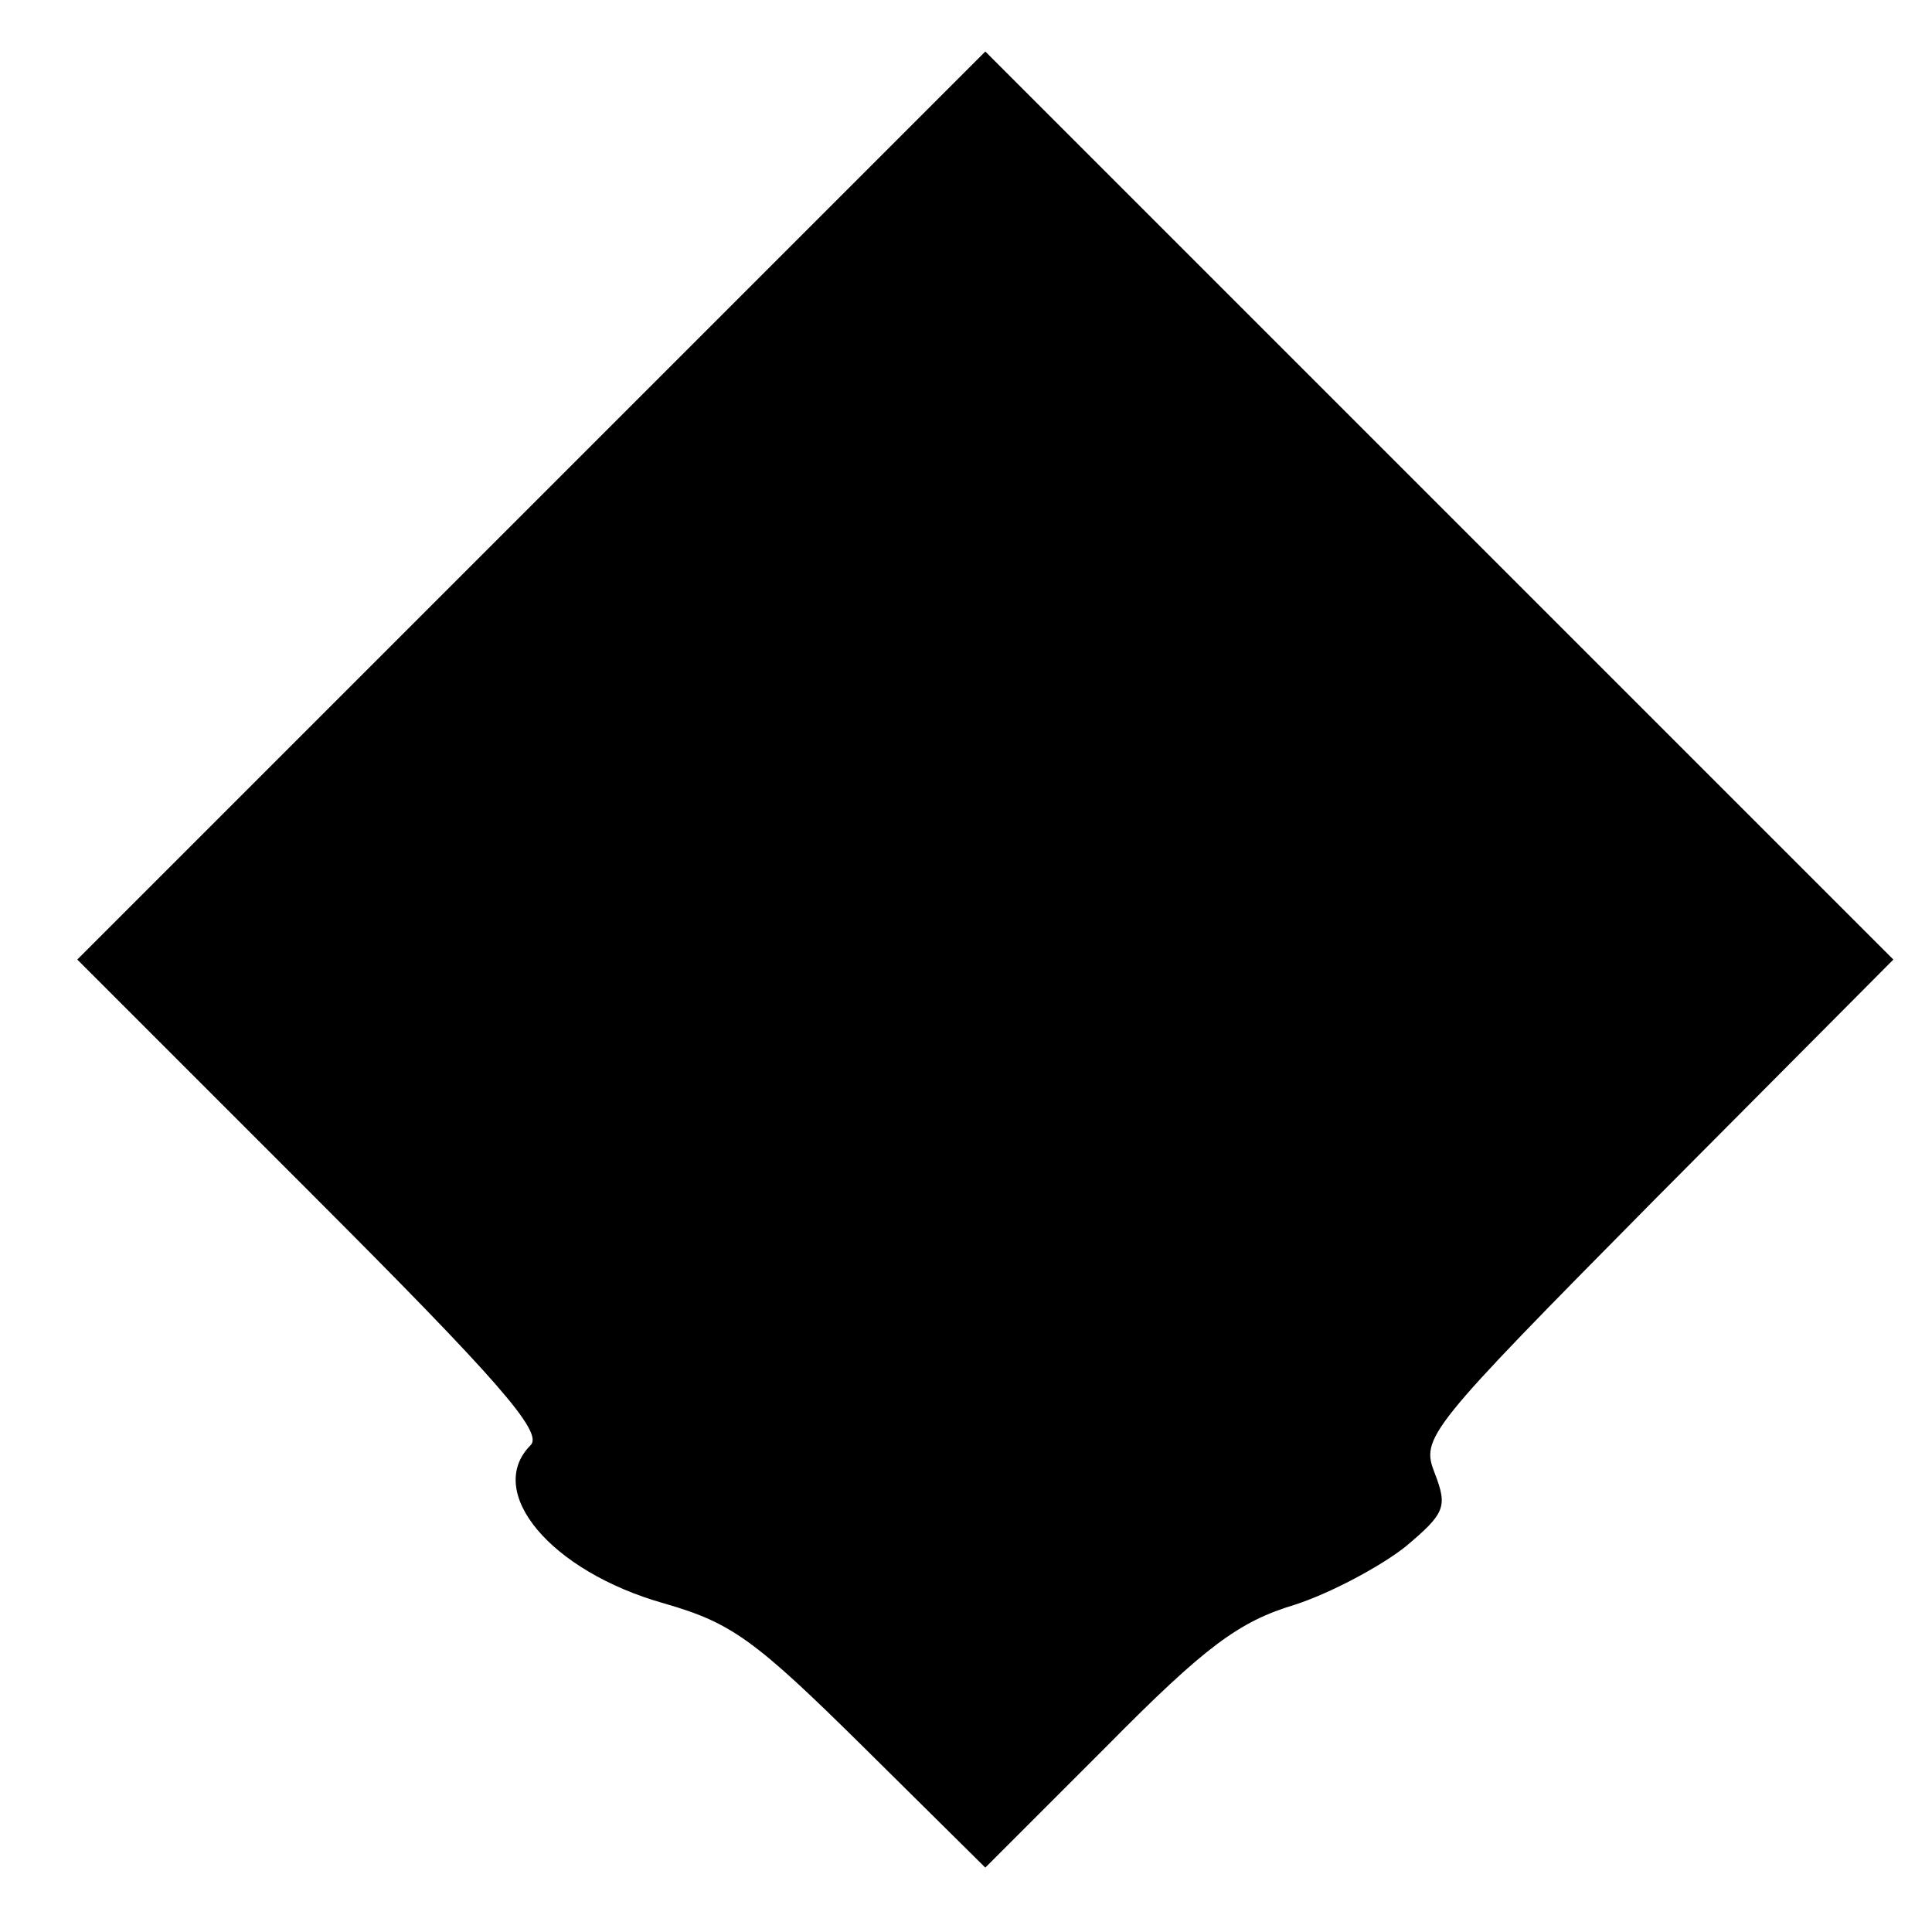
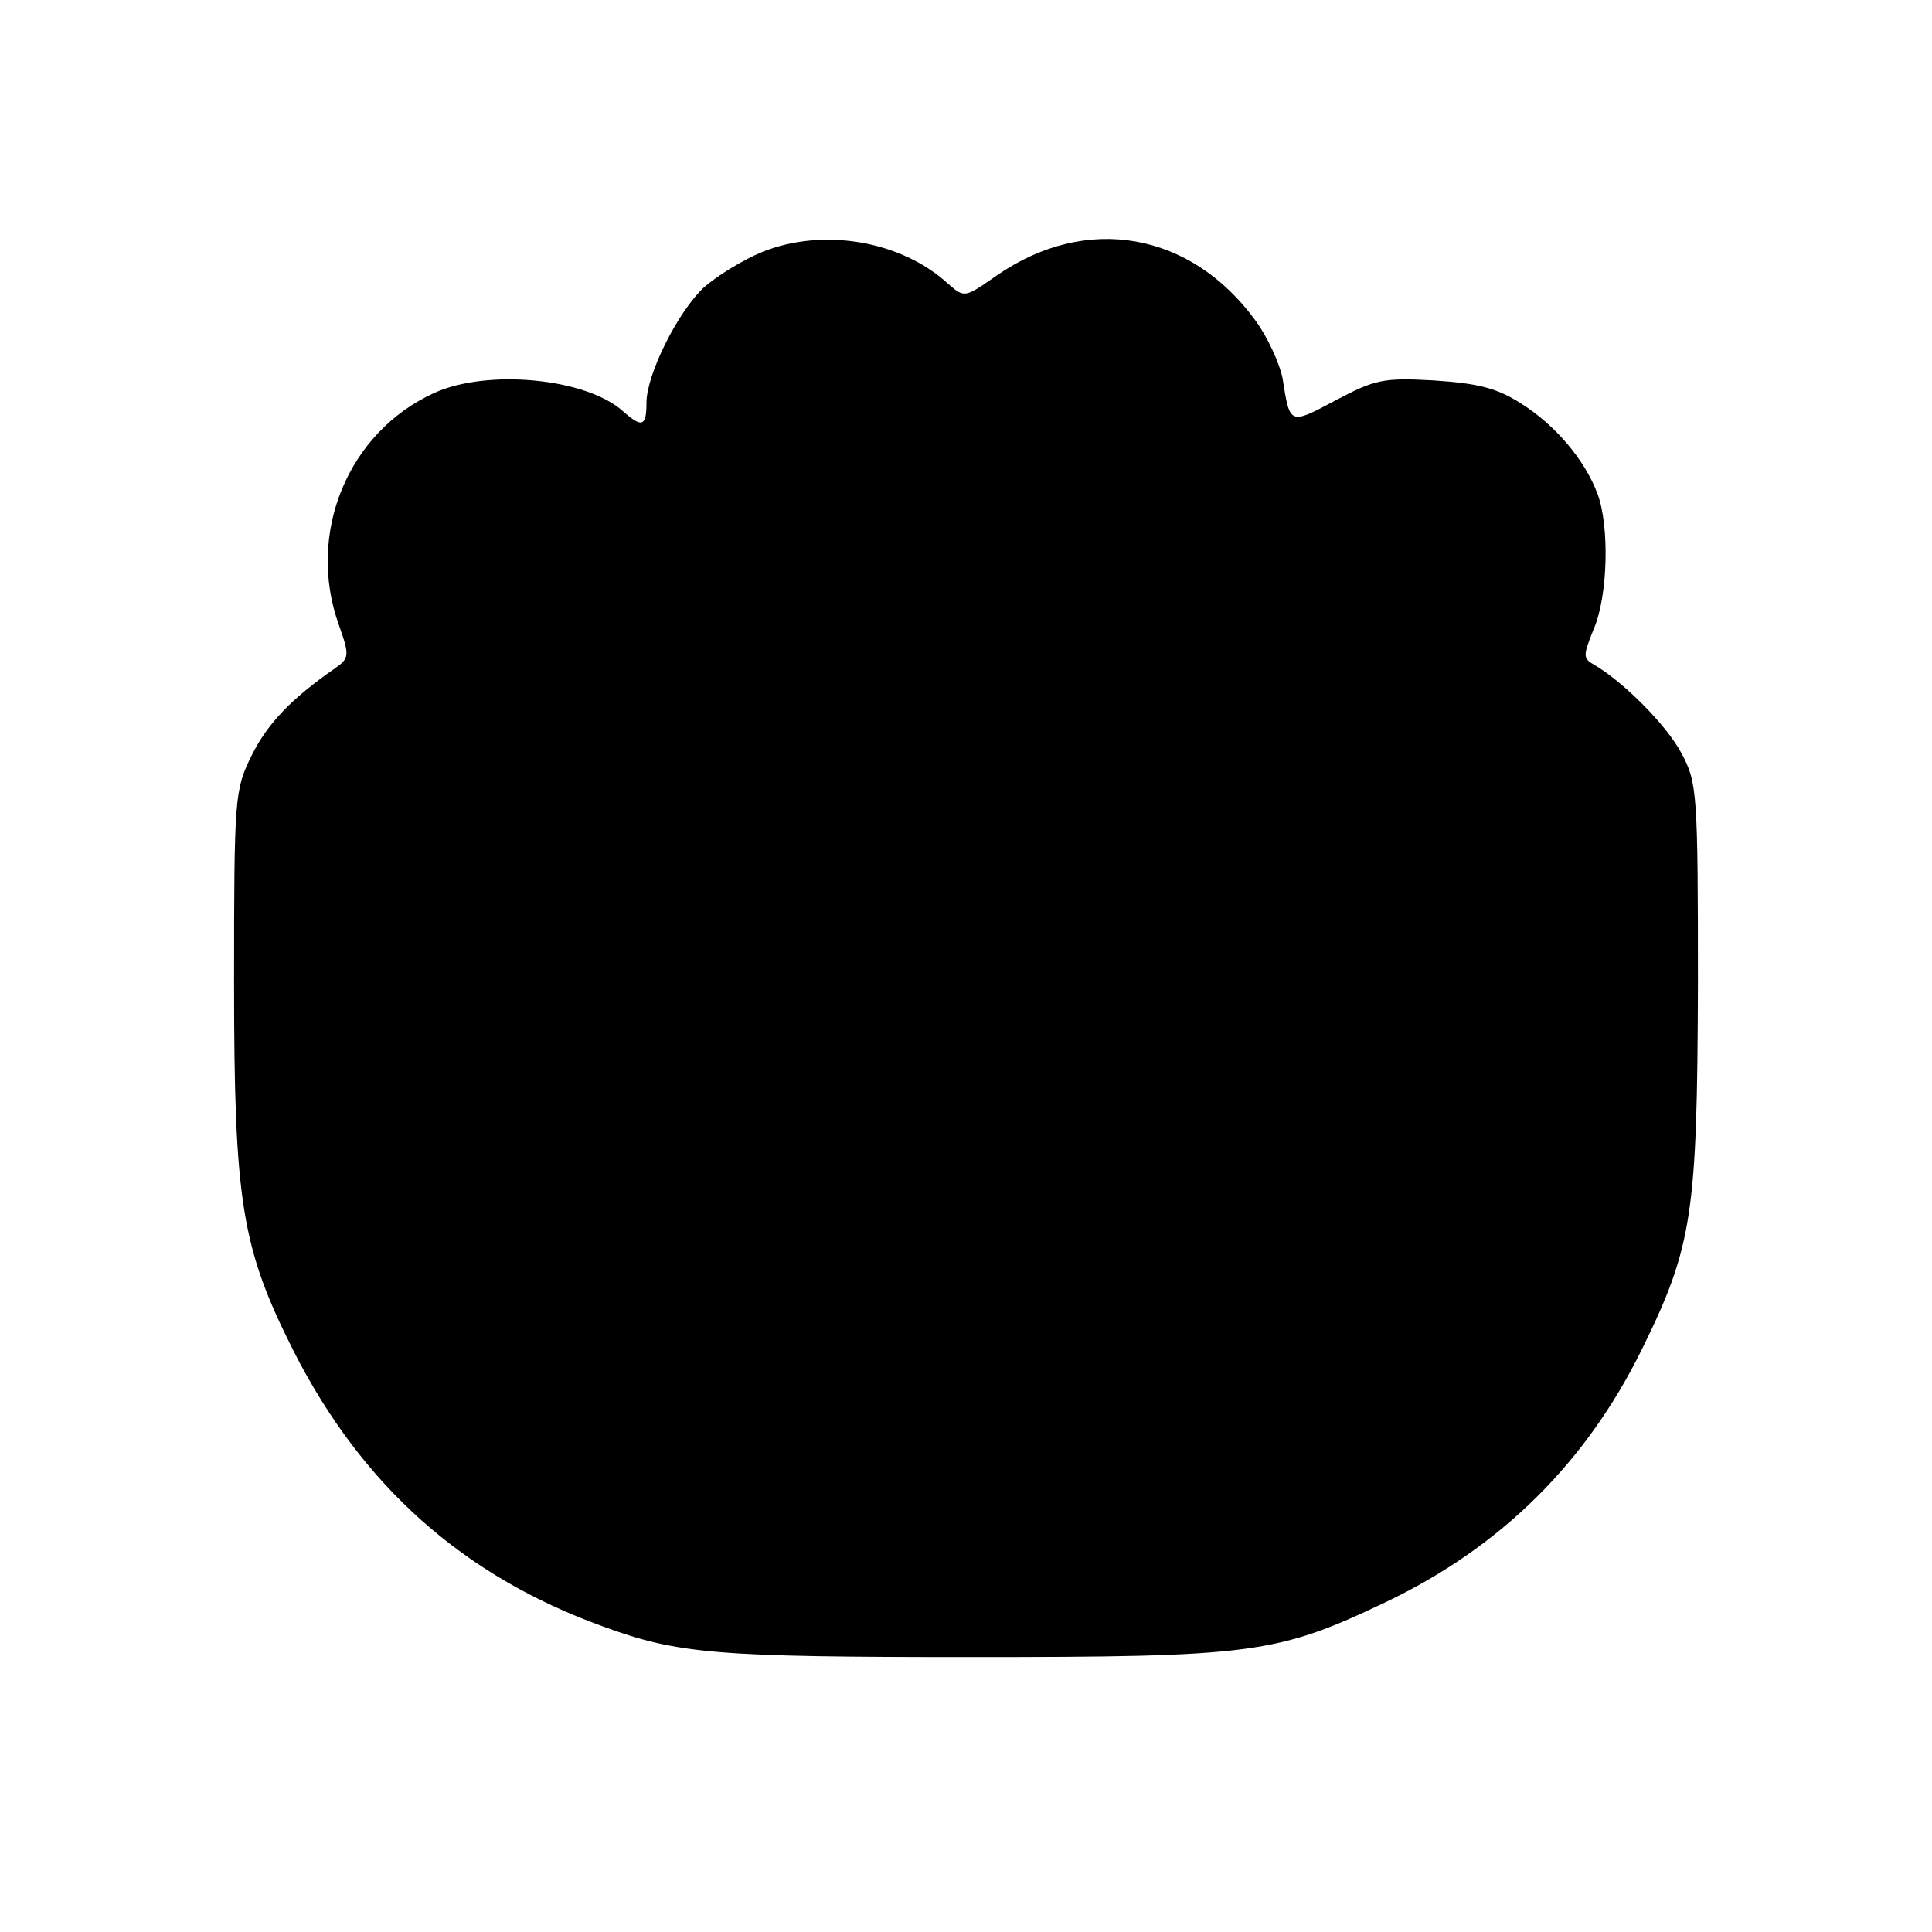
- <svg xmlns="http://www.w3.org/2000/svg" version="1.0" width="150pt" height="150pt" viewBox="0 0 150 150" preserveAspectRatio="xMidYMid meet">
-   <g transform="translate(0,150) scale(0.1,-0.1)" fill="#000000" stroke="none">
-     <path d="M412 1107 l-352 -352 182 -182 c144 -144 180 -185 170 -195 -36 -36 15 -98 104 -123 52 -15 70 -28 154 -111 l95 -94 94 94 c77 78 103 97 146 110 28 9 67 30 86 45 31 26 33 31 23 57 -11 28 -7 33 172 214 l184 185 -353 353 -352 352 -353 -353z" />
+ <svg xmlns="http://www.w3.org/2000/svg" version="1.0" width="260pt" height="260pt" viewBox="0 0 260 260" preserveAspectRatio="xMidYMid meet">
+   <g transform="translate(0,260) scale(0.1,-0.1)" fill="#000000" stroke="none">
+     <path d="M1026 2261 c-27 -11 -62 -33 -79 -48 -35 -33 -77 -117 -77 -155 0 -32 -6 -34 -31 -12 -49 45 -183 58 -255 25 -116 -53 -172 -189 -128 -312 15 -42 14 -45 -6 -59 -59 -41 -91 -75 -112 -118 -22 -45 -23 -55 -23 -302 0 -298 10 -359 80 -498 92 -181 228 -303 417 -371 101 -37 153 -41 493 -41 381 0 413 4 560 74 155 74 270 188 345 341 68 138 74 183 75 490 0 258 -1 272 -22 311 -20 38 -78 96 -117 119 -16 9 -16 12 -1 49 19 45 21 138 5 181 -17 46 -57 93 -103 122 -33 21 -58 27 -117 31 -69 4 -80 1 -133 -27 -62 -33 -61 -33 -71 30 -4 20 -20 55 -36 77 -87 120 -228 145 -349 61 -43 -30 -43 -30 -65 -11 -63 58 -168 76 -250 43z" />
  </g>
</svg>
